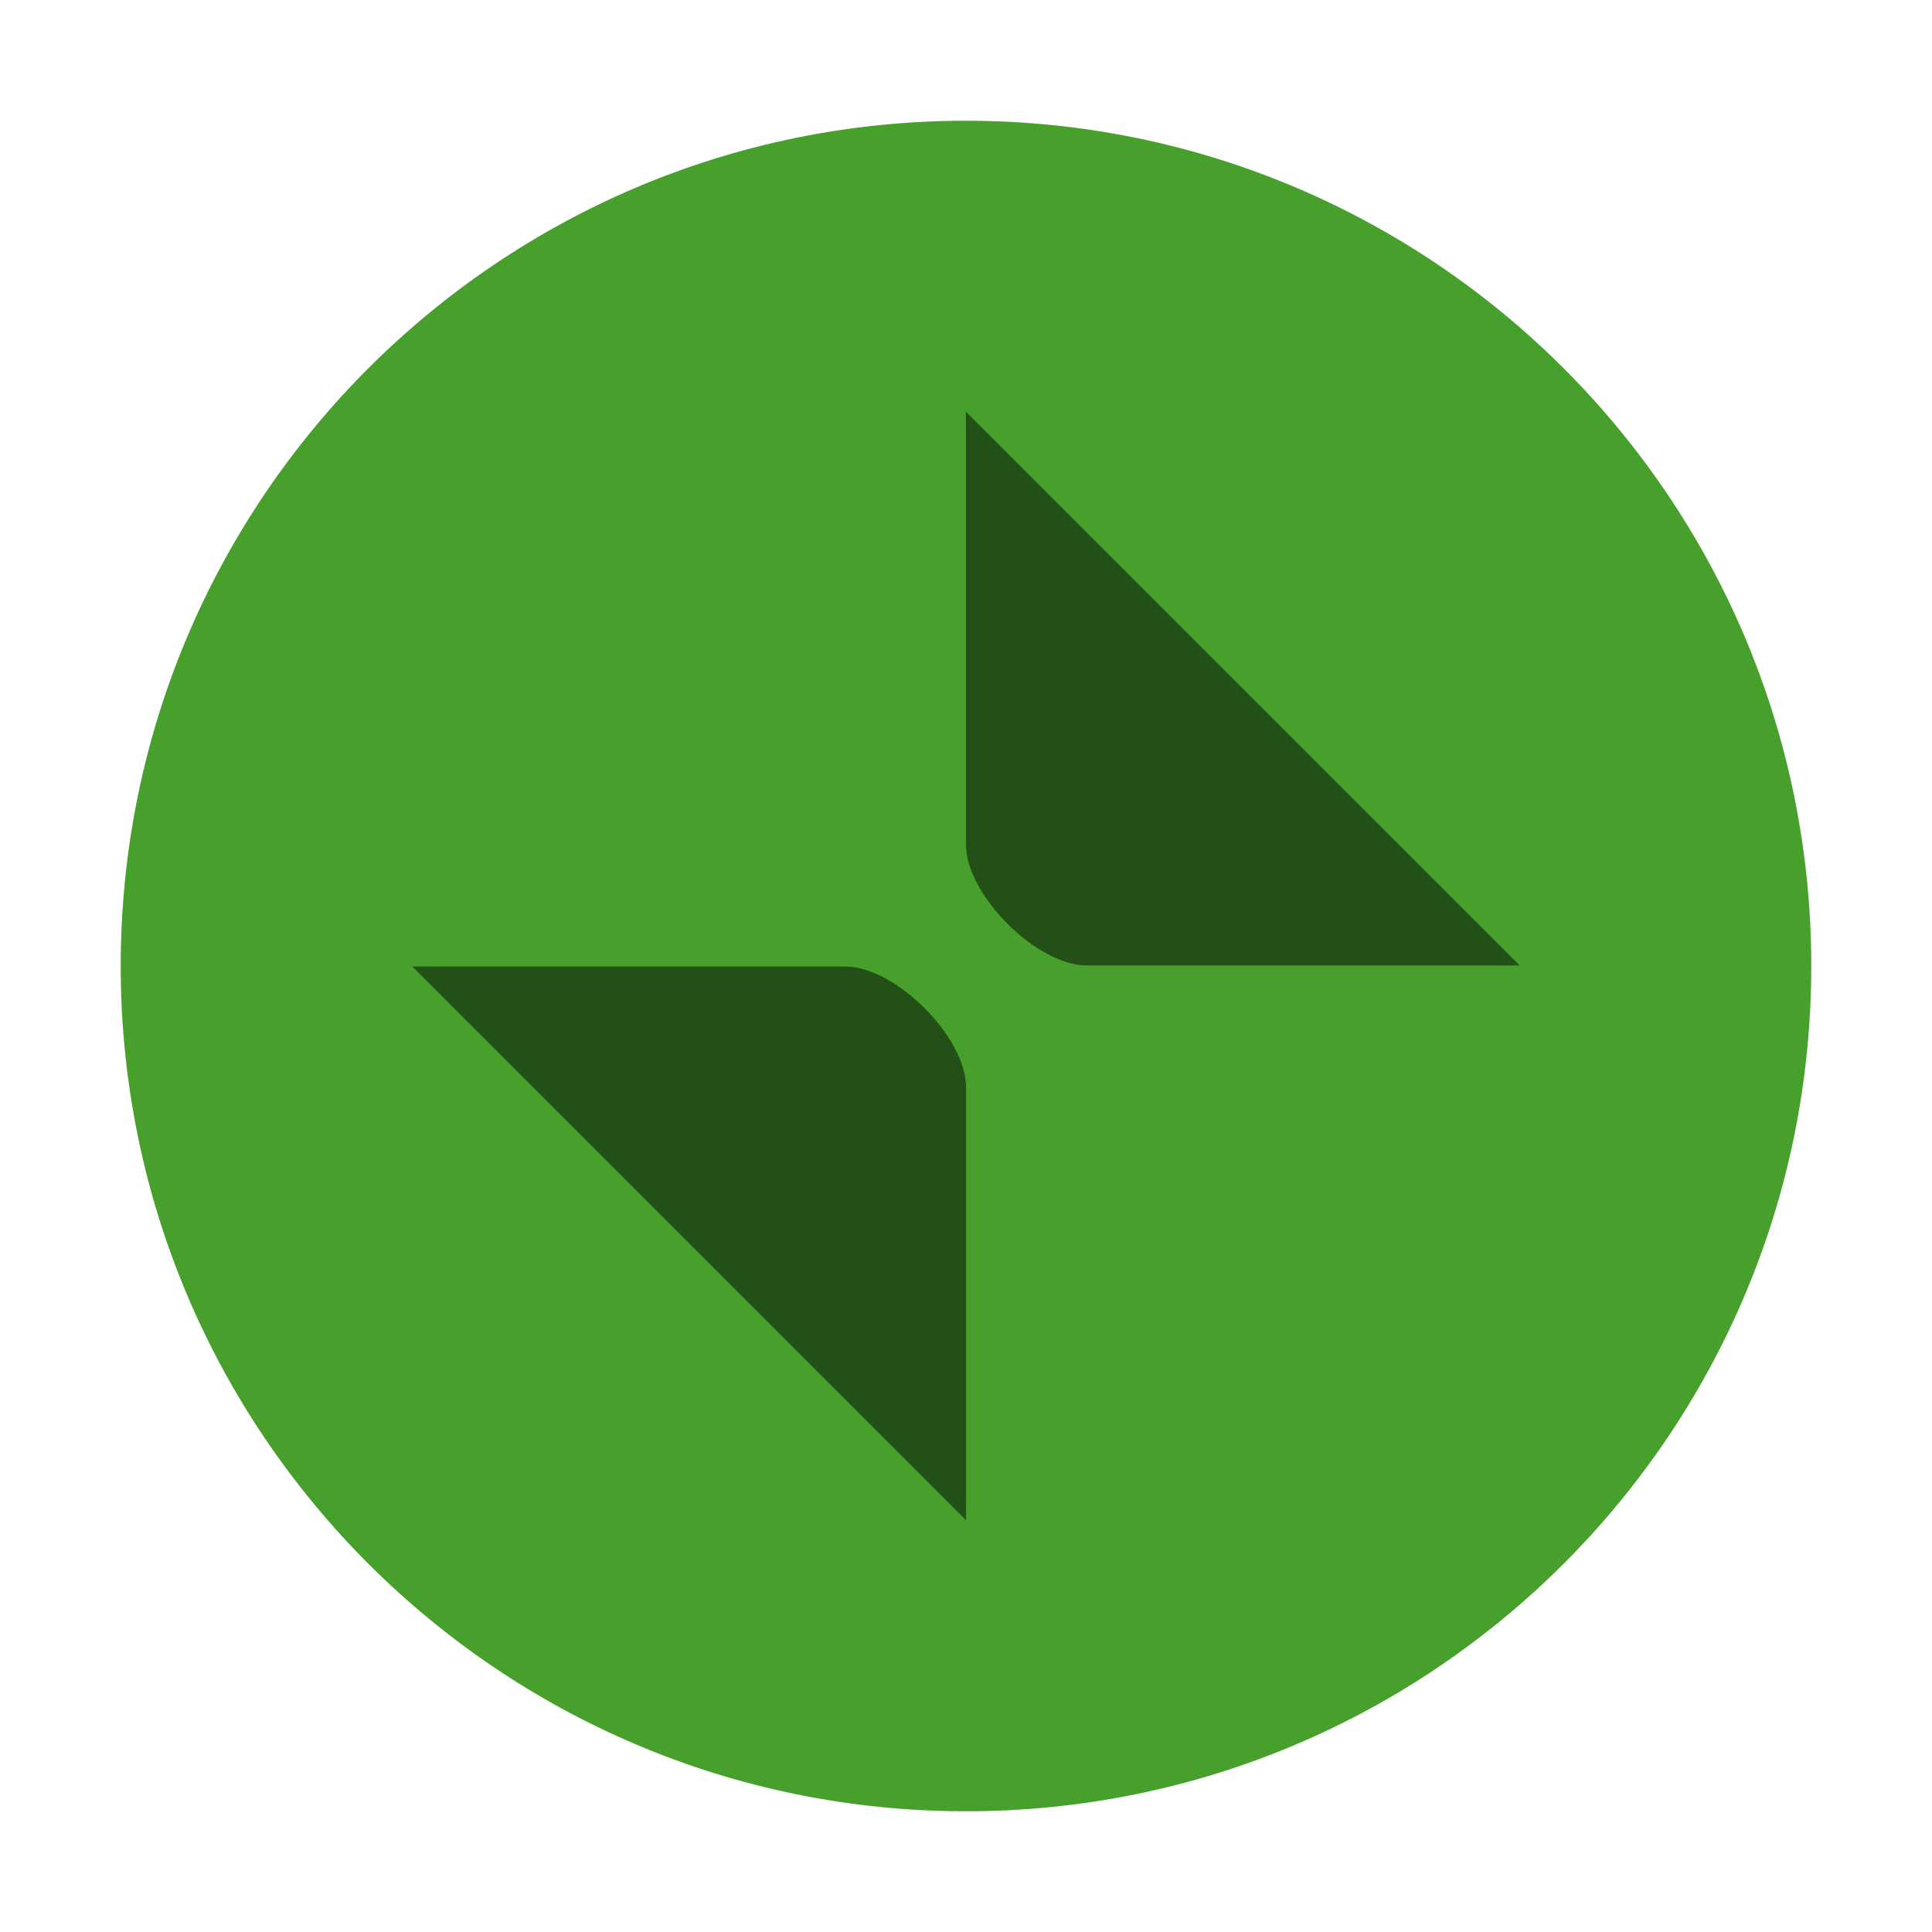
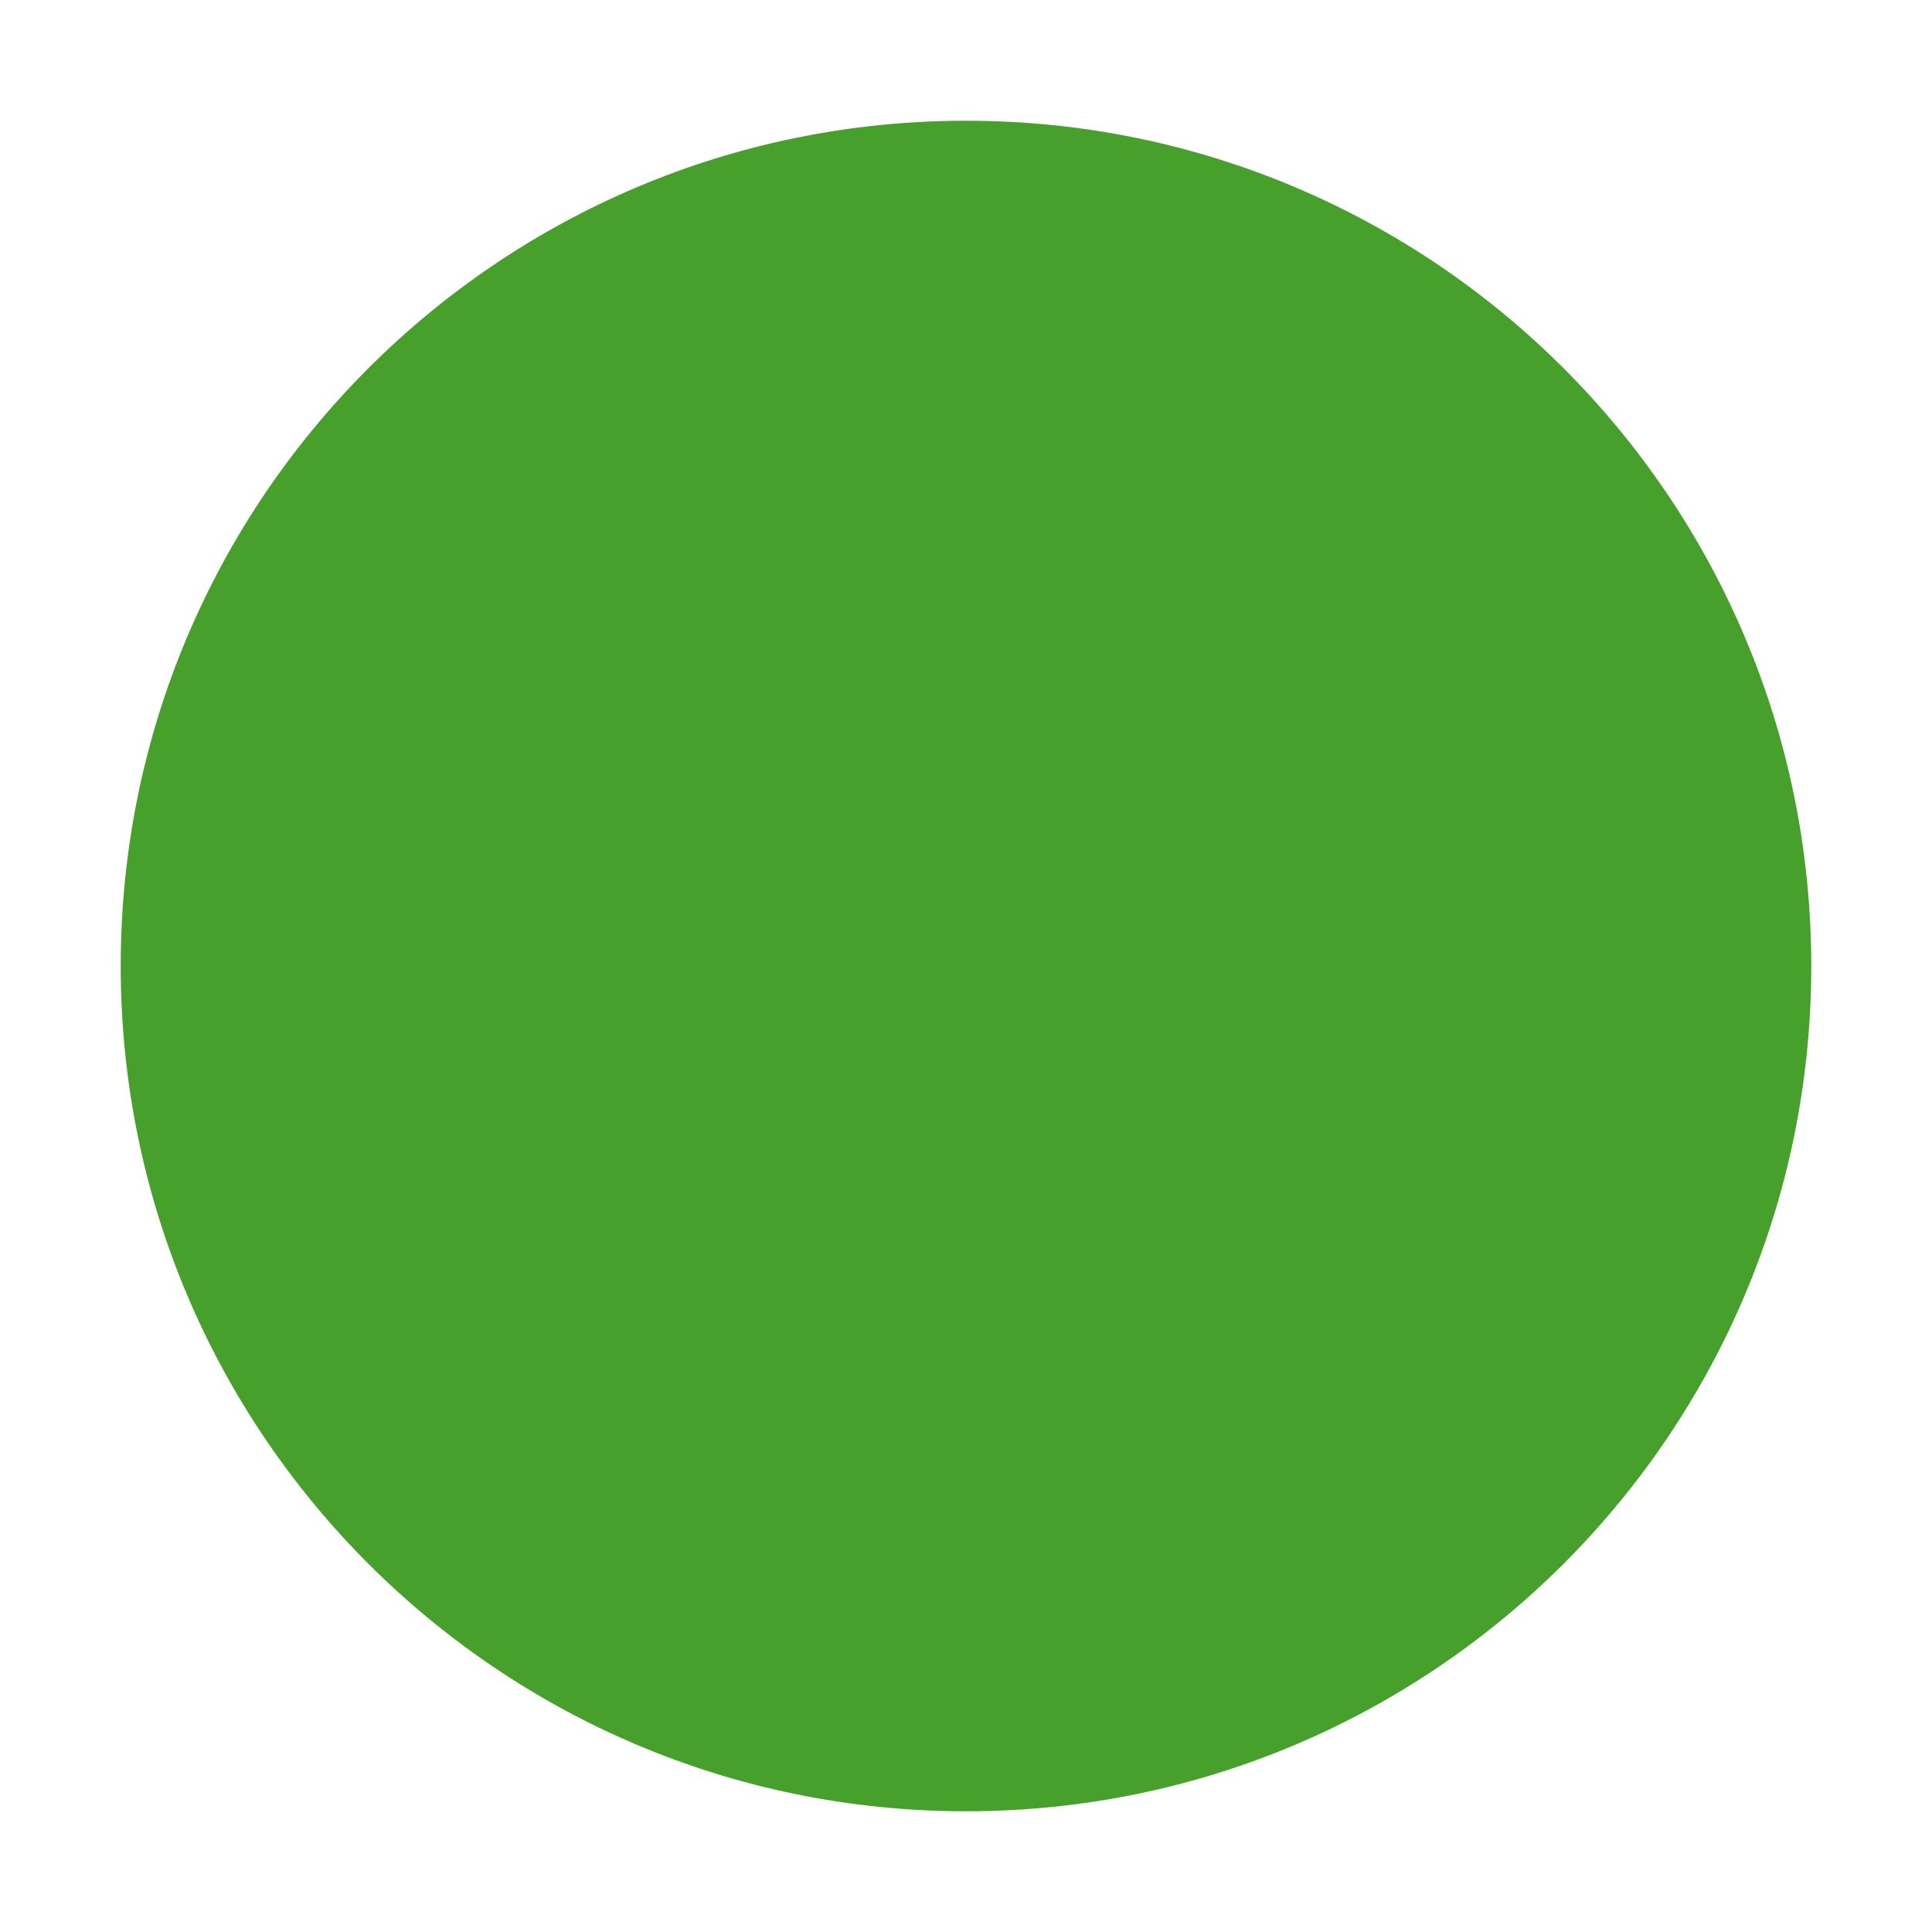
<svg xmlns="http://www.w3.org/2000/svg" width="16" height="16" id="svg9892" version="1.1">
  <defs id="mojave_theme">
    <linearGradient id="header_button_img_dark">
      <stop id="stop1959" offset="0" style="stop-color:#636363;stop-opacity:1" />
      <stop id="stop1961" offset="1" style="stop-color:#696969;stop-opacity:1" />
    </linearGradient>
    <linearGradient id="header_button_img">
      <stop style="stop-color:#f1f1f1;stop-opacity:1" offset="0" id="stop1945" />
      <stop style="stop-color:#fefefe;stop-opacity:1" offset="1" id="stop1947" />
    </linearGradient>
    <linearGradient id="theme_darker_color">
      <stop style="stop-color:#4d4d4d;stop-opacity:1;" offset="0" id="stop5416" />
    </linearGradient>
    <linearGradient id="button_active">
      <stop style="stop-color:#3d6ffc;stop-opacity:1" offset="0" id="stop5384" />
      <stop style="stop-color:#7ba3f7;stop-opacity:1" offset="1" id="stop5386" />
    </linearGradient>
    <linearGradient id="unchecked_highlight">
      <stop style="stop-color:#5f5f5f;stop-opacity:1;" offset="0" id="stop1645" />
    </linearGradient>
    <linearGradient id="dark_unchecked_bg">
      <stop id="stop1615" offset="0" style="stop-color:#6a6a6a;stop-opacity:1" />
      <stop id="stop1617" offset="1" style="stop-color:#545454;stop-opacity:1" />
    </linearGradient>
    <linearGradient id="hightlight">
      <stop style="stop-color:#5887fc;stop-opacity:1;" offset="0" id="stop1628" />
    </linearGradient>
    <linearGradient id="dark_checked_bg">
      <stop style="stop-color:#3458c0;stop-opacity:1" offset="0" id="stop1580" />
      <stop style="stop-color:#3d67e3;stop-opacity:1" offset="1" id="stop1582" />
    </linearGradient>
    <linearGradient id="selected_fg_color">
      <stop style="stop-color:#ffffffgit;stop-opacity:1;" offset="0" id="stop6555" />
    </linearGradient>
    <linearGradient id="selected_bg_color">
      <stop style="stop-color:#5683fa;stop-opacity:1;" offset="0" id="stop5956" />
    </linearGradient>
  </defs>
  <g id="layer1" style="display:inline" transform="translate(-68,52.63782)">
    <g transform="translate(-245,138)" style="display:inline" id="titlebutton-restore-active-dark">
      <rect ry="1.6930764e-05" y="-190.638" x="313" height="16" width="16" id="rect1588-8-1" style="opacity:0;fill:#000000;fill-opacity:1;stroke:none;stroke-width:0.474;stroke-linejoin:miter;stroke-miterlimit:4;stroke-dasharray:none;stroke-opacity:1;paint-order:markers stroke fill" />
      <g transform="translate(-5.22207,8.780283)" id="titlebutton-restore-active-1-6-0">
        <path style="fill:#59c837;fill-opacity:1;fill-rule:evenodd;stroke:none" d="m 326.222,-184.418 c 3.866,0 7,-3.134 7,-7 0,-3.866 -3.134,-7 -7,-7 -3.866,0 -7,3.134 -7,7 0,3.866 3.134,7 7,7" id="path997-8-5" />
-         <g transform="translate(0.00779,26.07732)" id="g1857-84-1">
-           <path id="path1853-3-1" d="m 326.214,-222.086 v 3.586 c 0,0.415 0.585,1 1,1 h 3.586 z" style="opacity:0.5;fill:#000000;fill-opacity:1;stroke:none;stroke-width:2;stroke-linecap:round;stroke-linejoin:round;stroke-miterlimit:4;stroke-dasharray:none;stroke-opacity:1" />
-           <path style="opacity:0.5;fill:#000000;fill-opacity:1;stroke:none;stroke-width:2;stroke-linecap:round;stroke-linejoin:round;stroke-miterlimit:4;stroke-dasharray:none;stroke-opacity:1" d="m 326.215,-212.905 v -3.586 c 0,-0.415 -0.585,-1 -1,-1 h -3.586 z" id="path1855-1-0" />
-         </g>
        <path id="path3632" d="m 326.222,-184.418 c 3.866,0 7,-3.134 7,-7 0,-3.866 -3.134,-7 -7,-7 -3.866,0 -7,3.134 -7,7 0,3.866 3.134,7 7,7" style="opacity:0.2;fill:#000000;fill-opacity:1;fill-rule:evenodd;stroke:none" />
      </g>
    </g>
  </g>
</svg>
